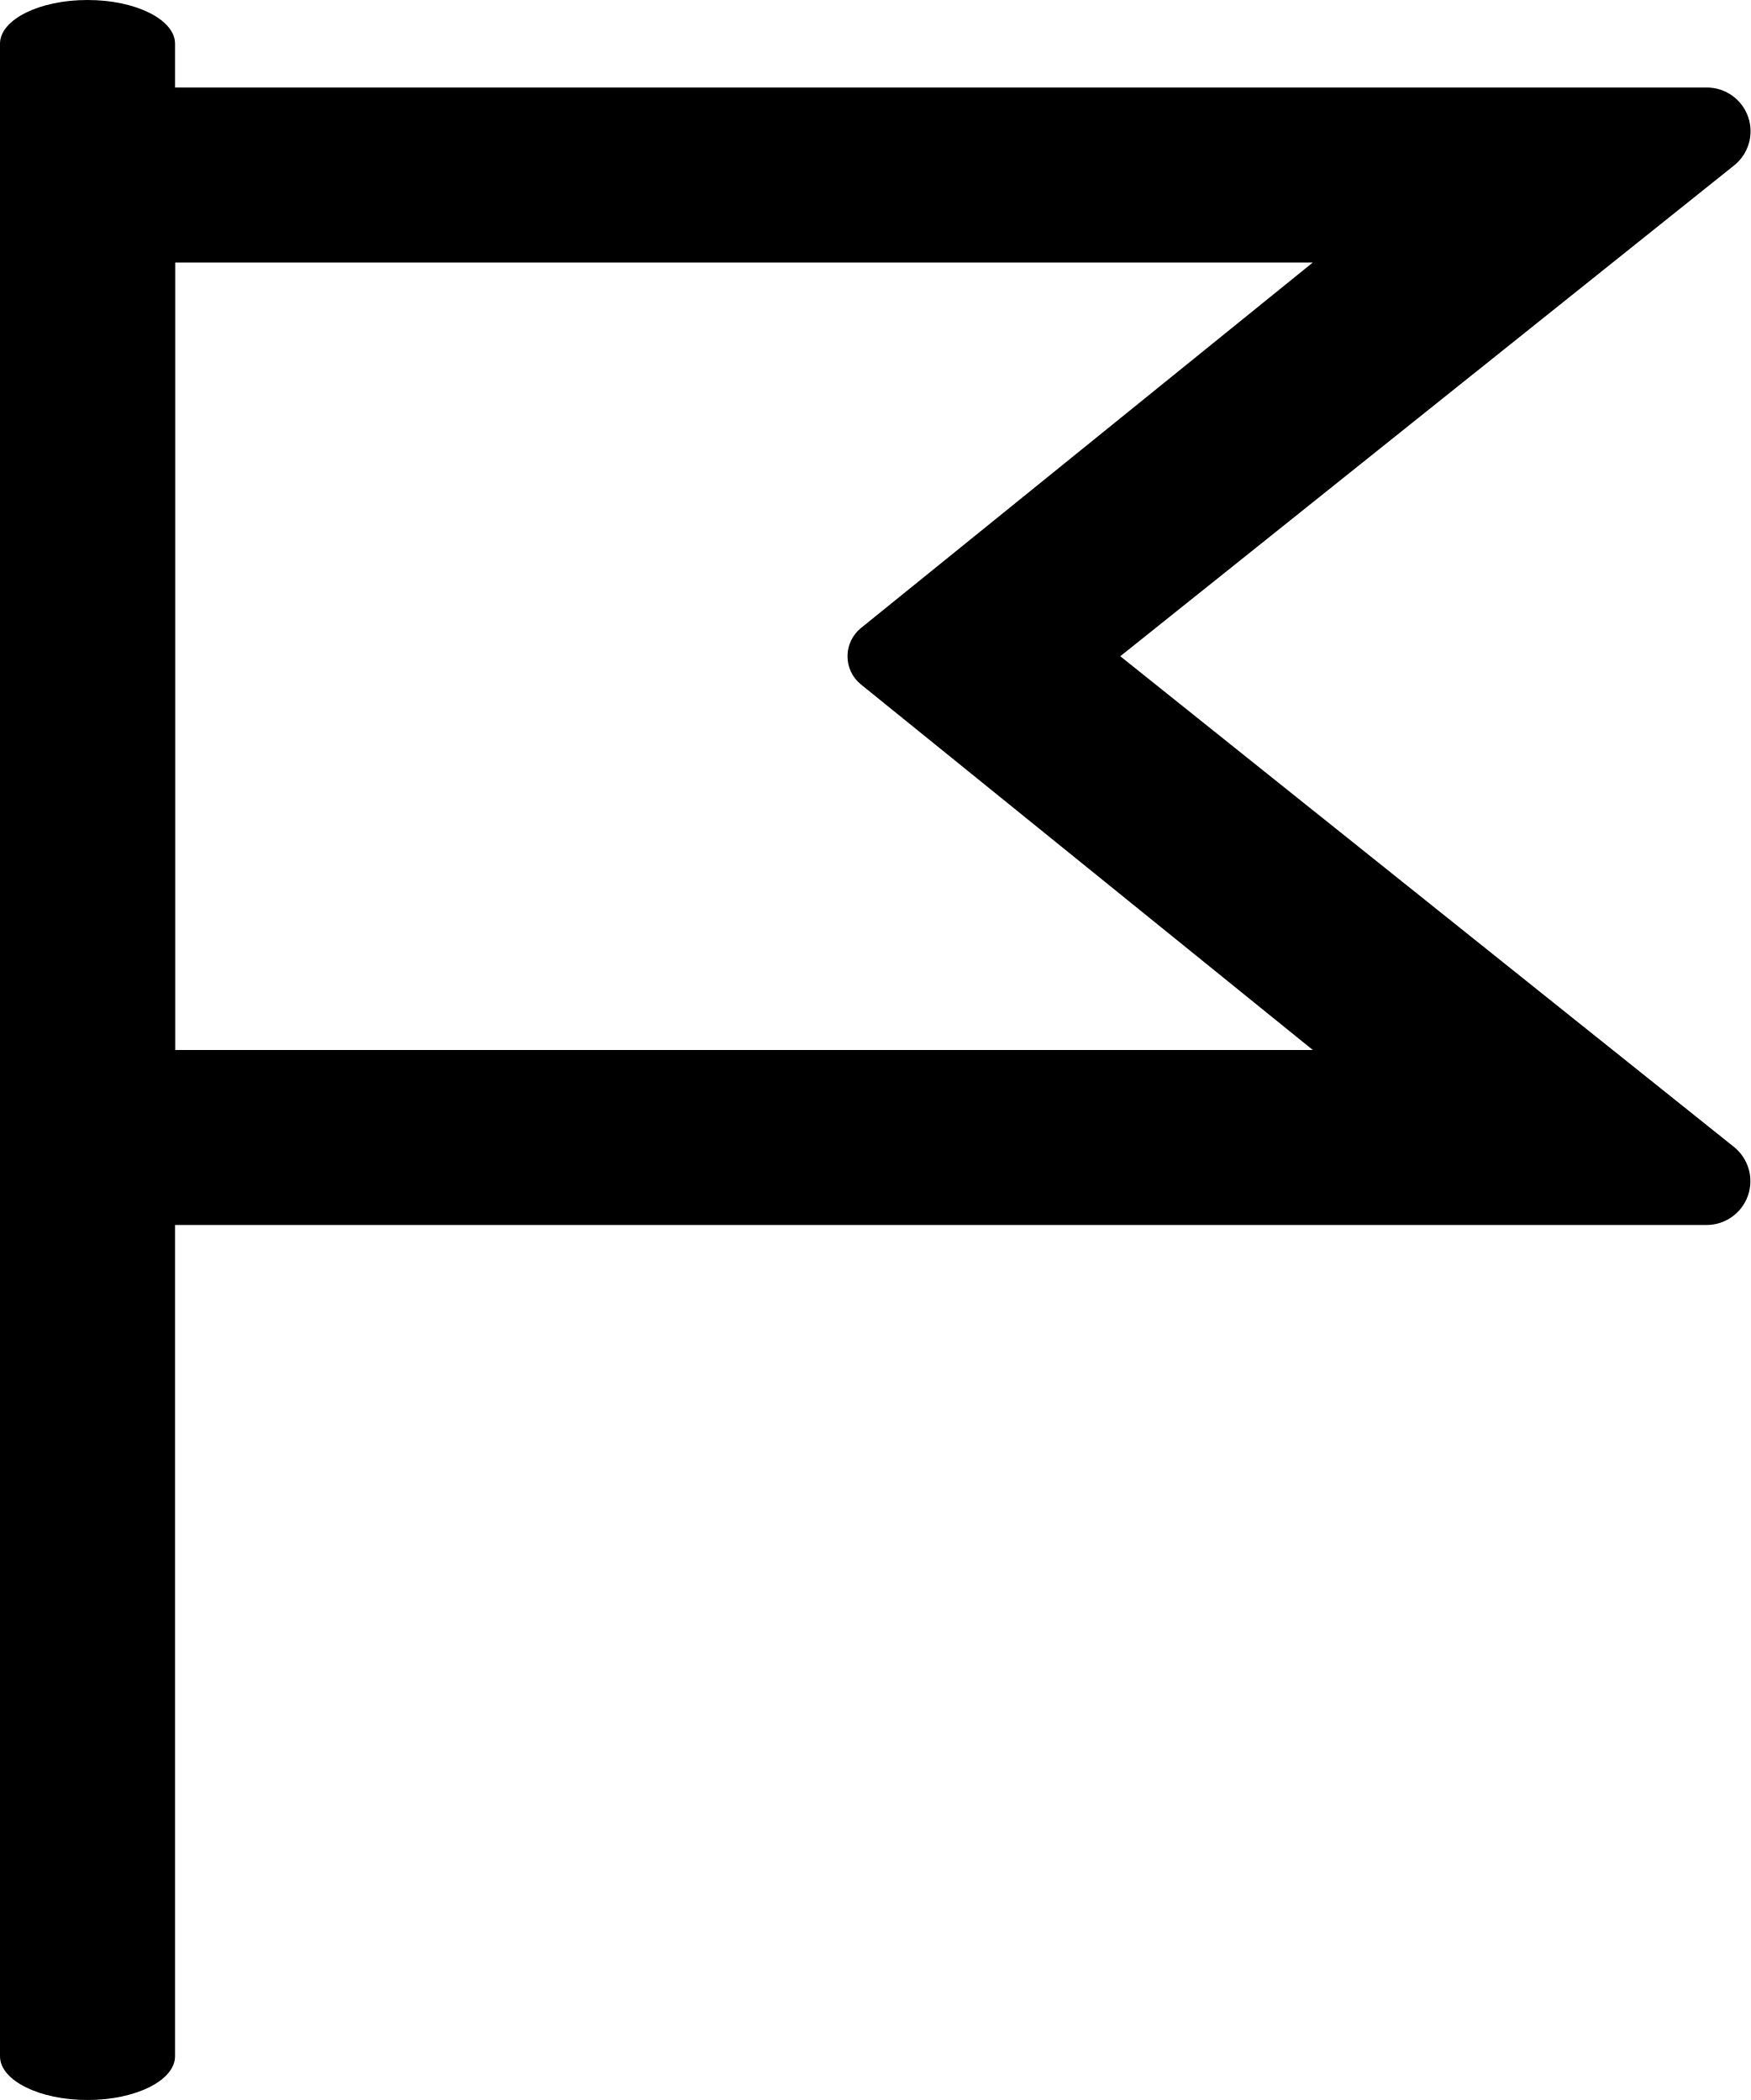
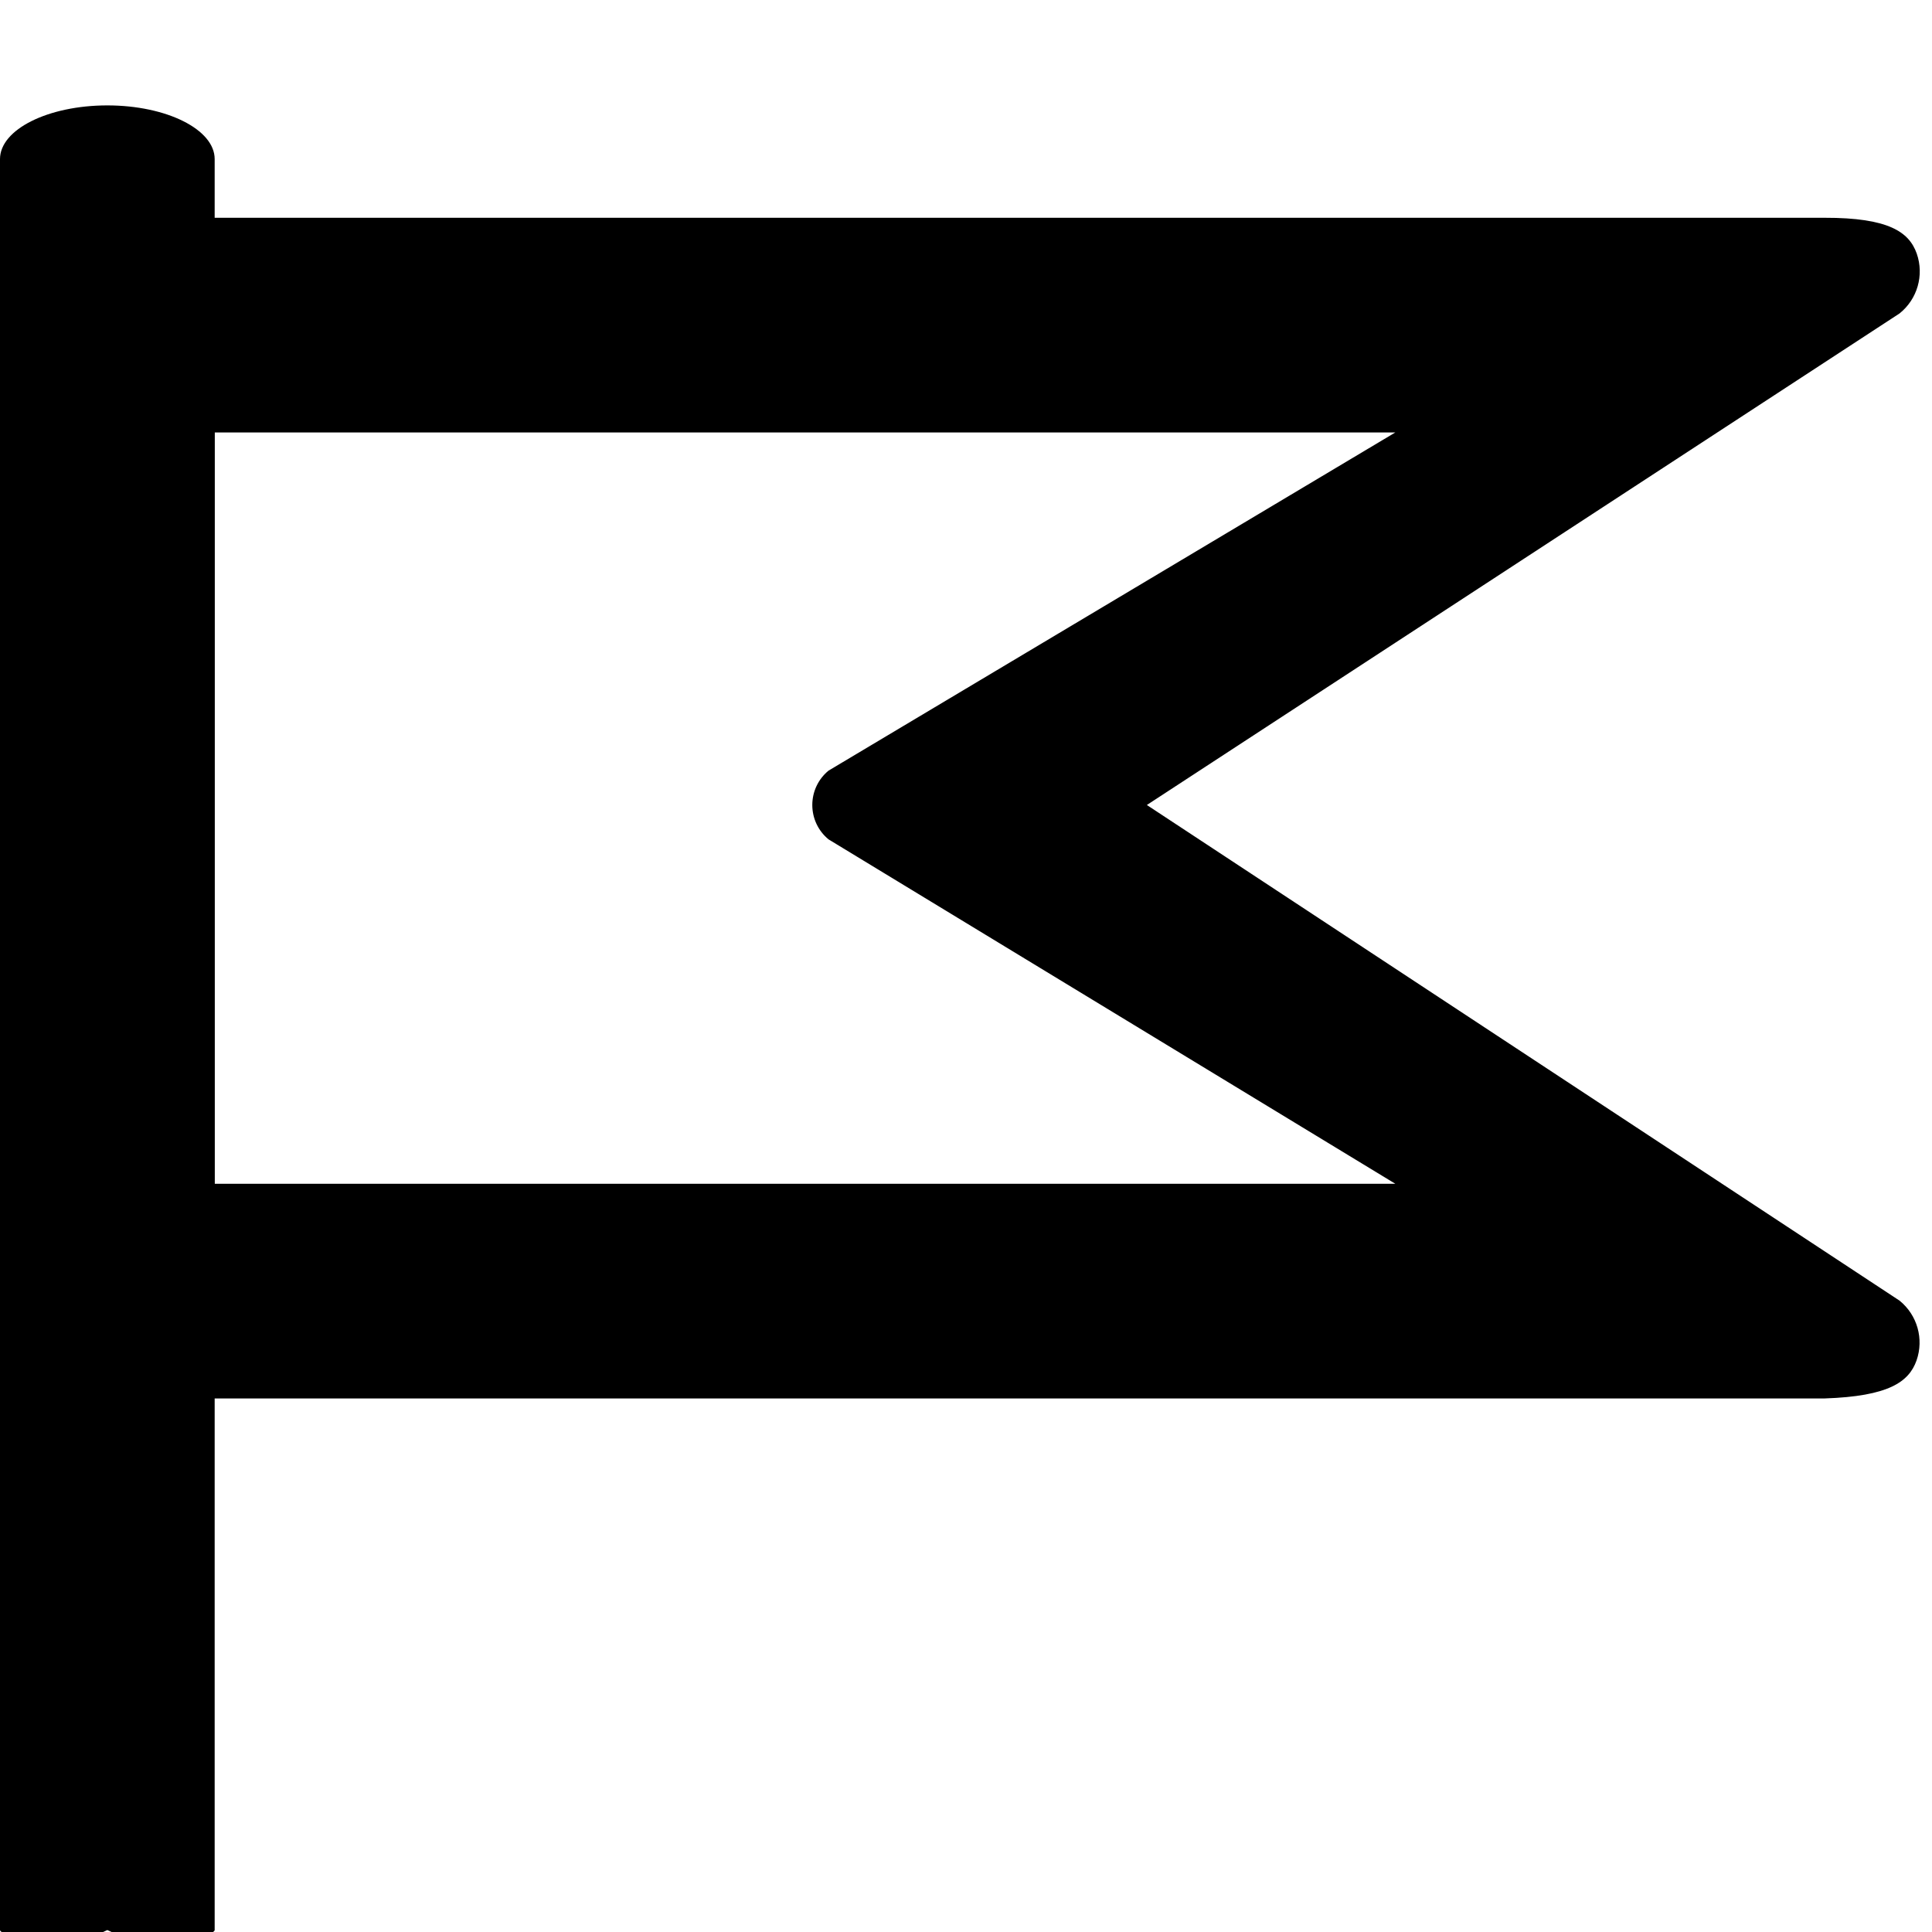
- <svg xmlns="http://www.w3.org/2000/svg" width="20" height="24" viewBox="0 0 20 24">
-   <path d="M12.8 7.5l7.013-5.609A.5.5 0 0 0 19.5 1h-18a.5.5 0 0 0-.5.5v12a.5.5 0 0 0 .5.5h18a.501.501 0 0 0 .313-.891L12.8 7.5zM2 12V3h13L9.834 7.18a.415.415 0 0 0 0 .64L15 12H2z" />
-   <path d="M1 0C.448 0 0 .224 0 .5v23c0 .276.448.5 1 .5s1-.224 1-.5V.5C2 .224 1.552 0 1 0z" />
+ <svg xmlns="http://www.w3.org/2000/svg" width="18px" height="18px" viewBox="0 0 18 18" version="1.1">
+   <path d="M10.685,7.5 L17.698,2.92 C17.864,2.787 17.928,2.564 17.858,2.363 C17.787,2.162 17.597,2.028 17,2.029 L2,2.029 C1.224,2.029 1,2.252 1,2.529 L1,12.029 C1,12.786 1.224,13.009 2,13.029 L17,13.029 C17.597,13.009 17.785,12.875 17.856,12.675 C17.926,12.474 17.863,12.252 17.698,12.118 L10.685,7.5 Z M2,11.029 L2,4.029 L13,4.029 L7.719,7.18 C7.623,7.259 7.568,7.376 7.568,7.5 C7.568,7.624 7.623,7.741 7.719,7.82 L13,11.029 L2,11.029 Z" />
+   <path d="M1,0.982 C0.448,0.982 0,1.206 0,1.482 L0,17.982 C0,18.023 0.448,18.247 1,17.982 C1.552,18.247 2,18.023 2,17.982 L2,1.482 C2,1.206 1.552,0.982 1,0.982 Z" />
</svg>
